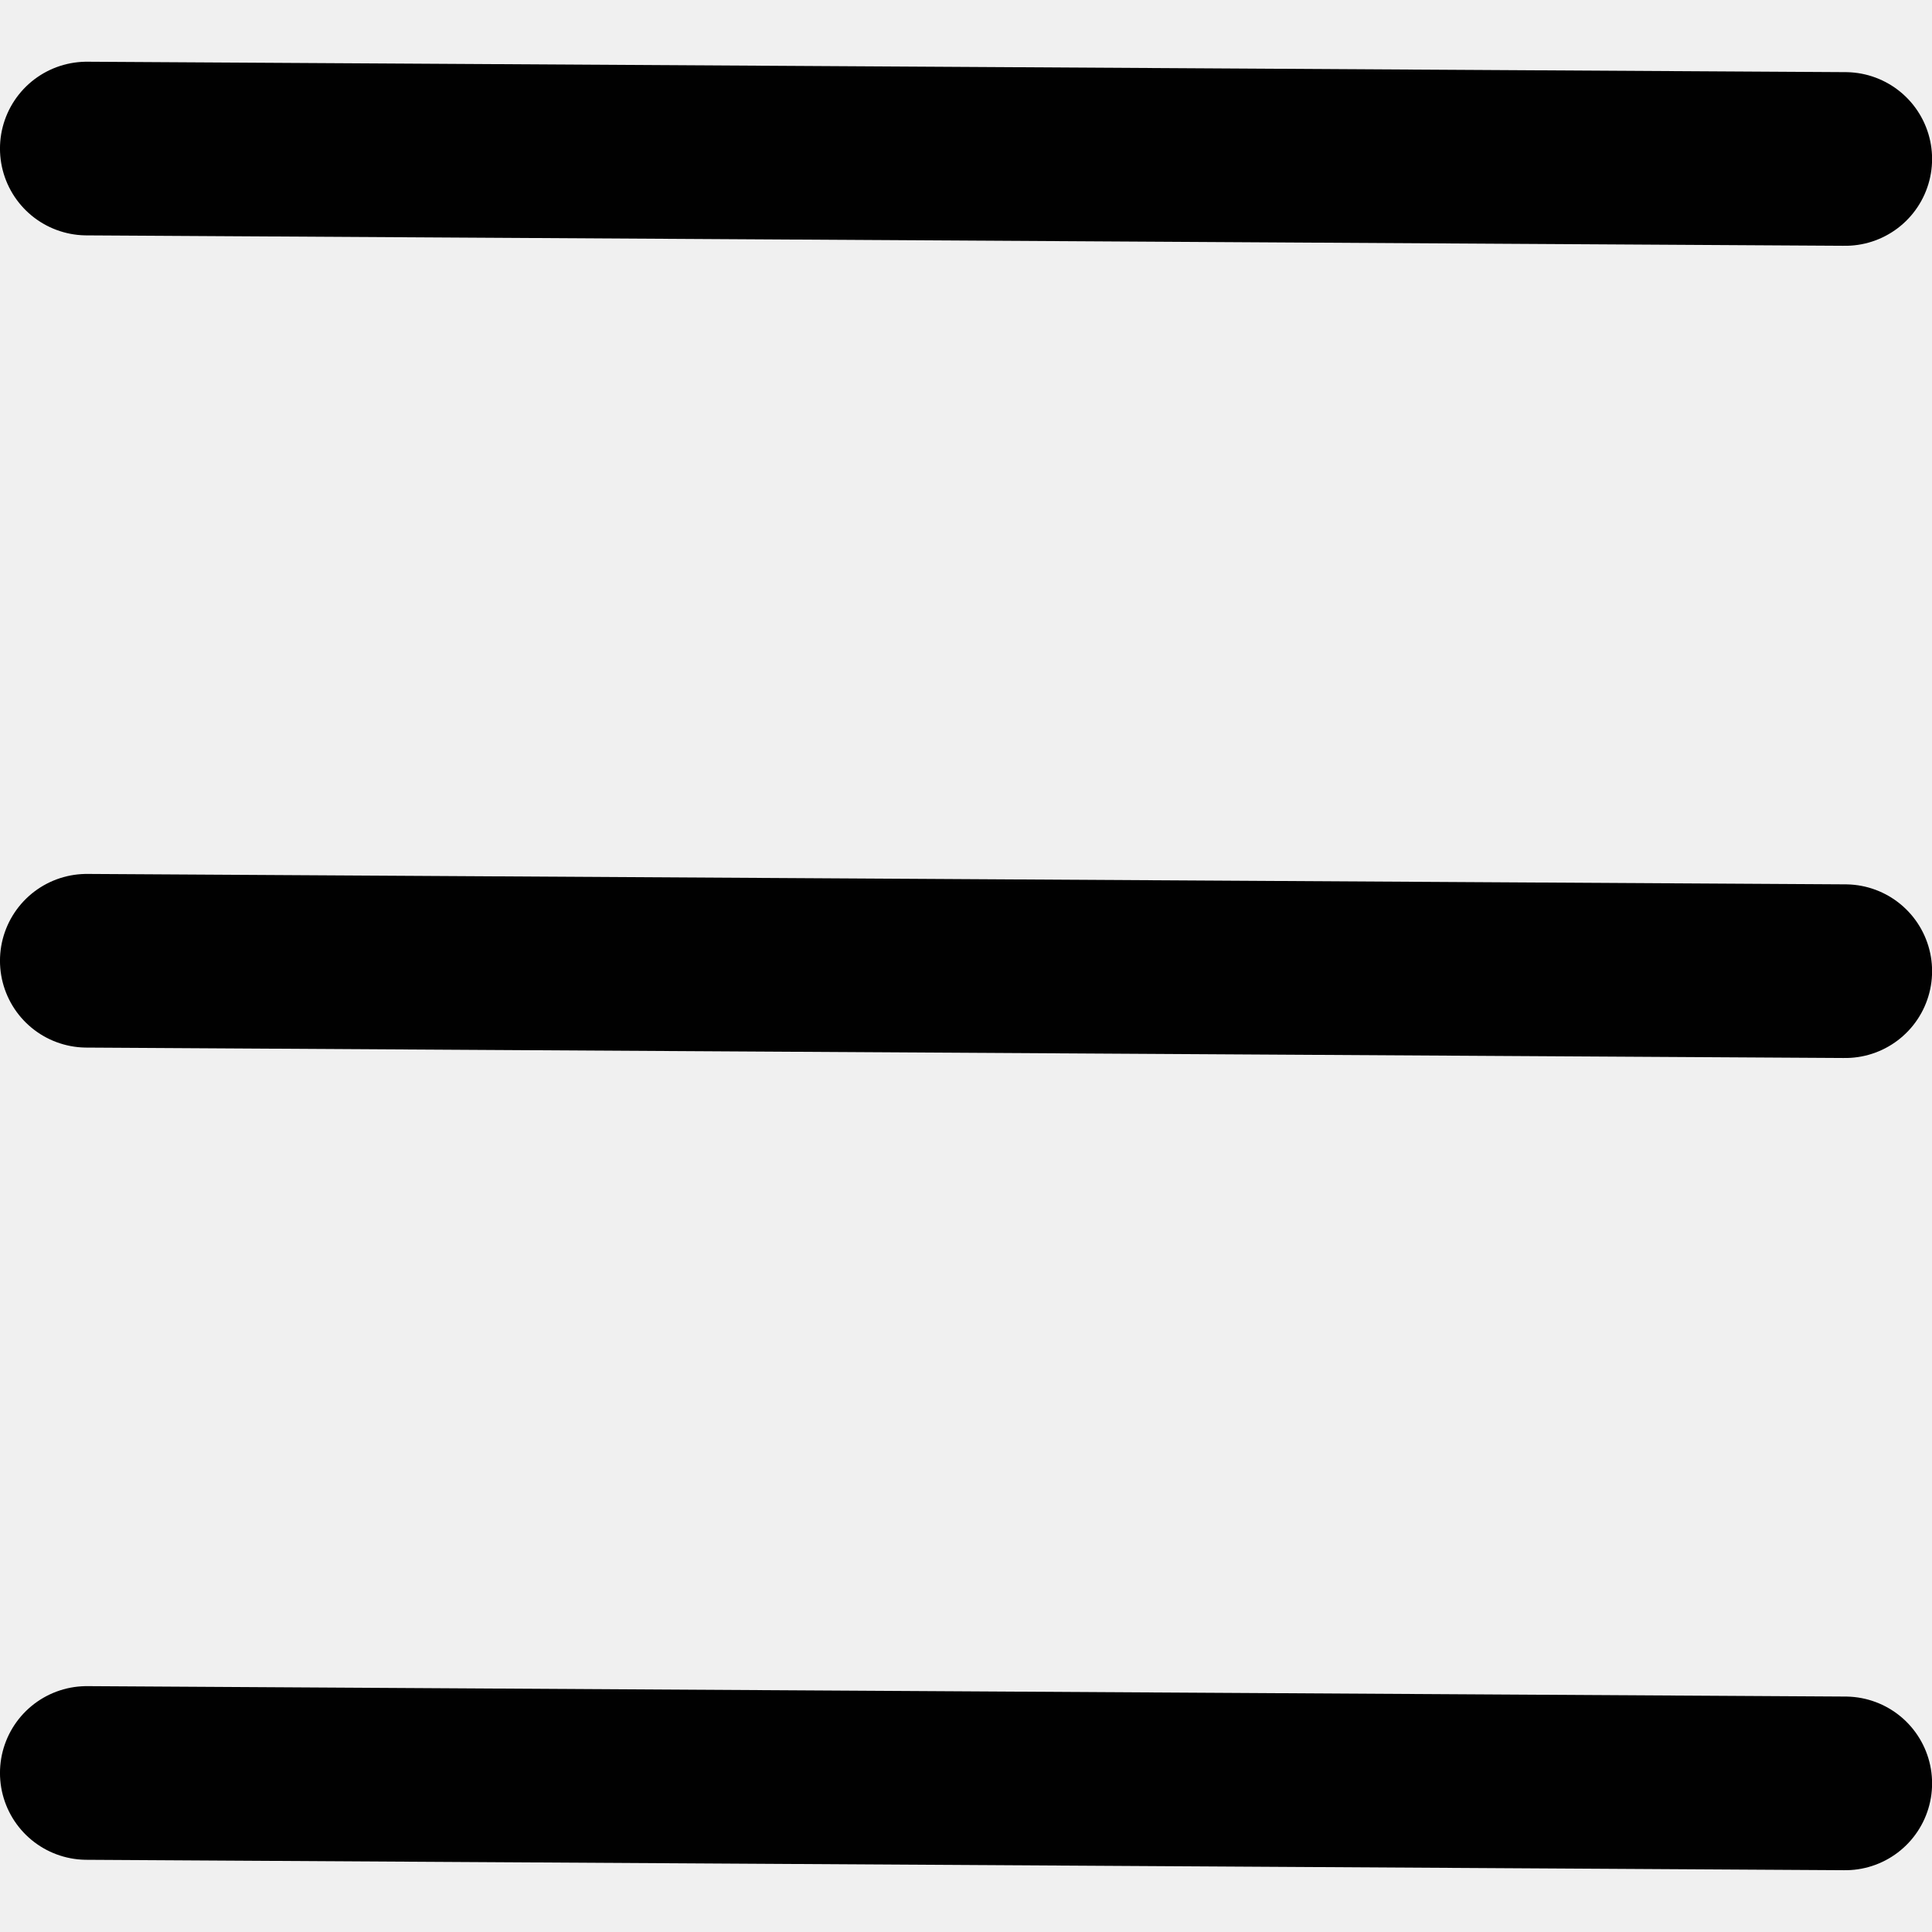
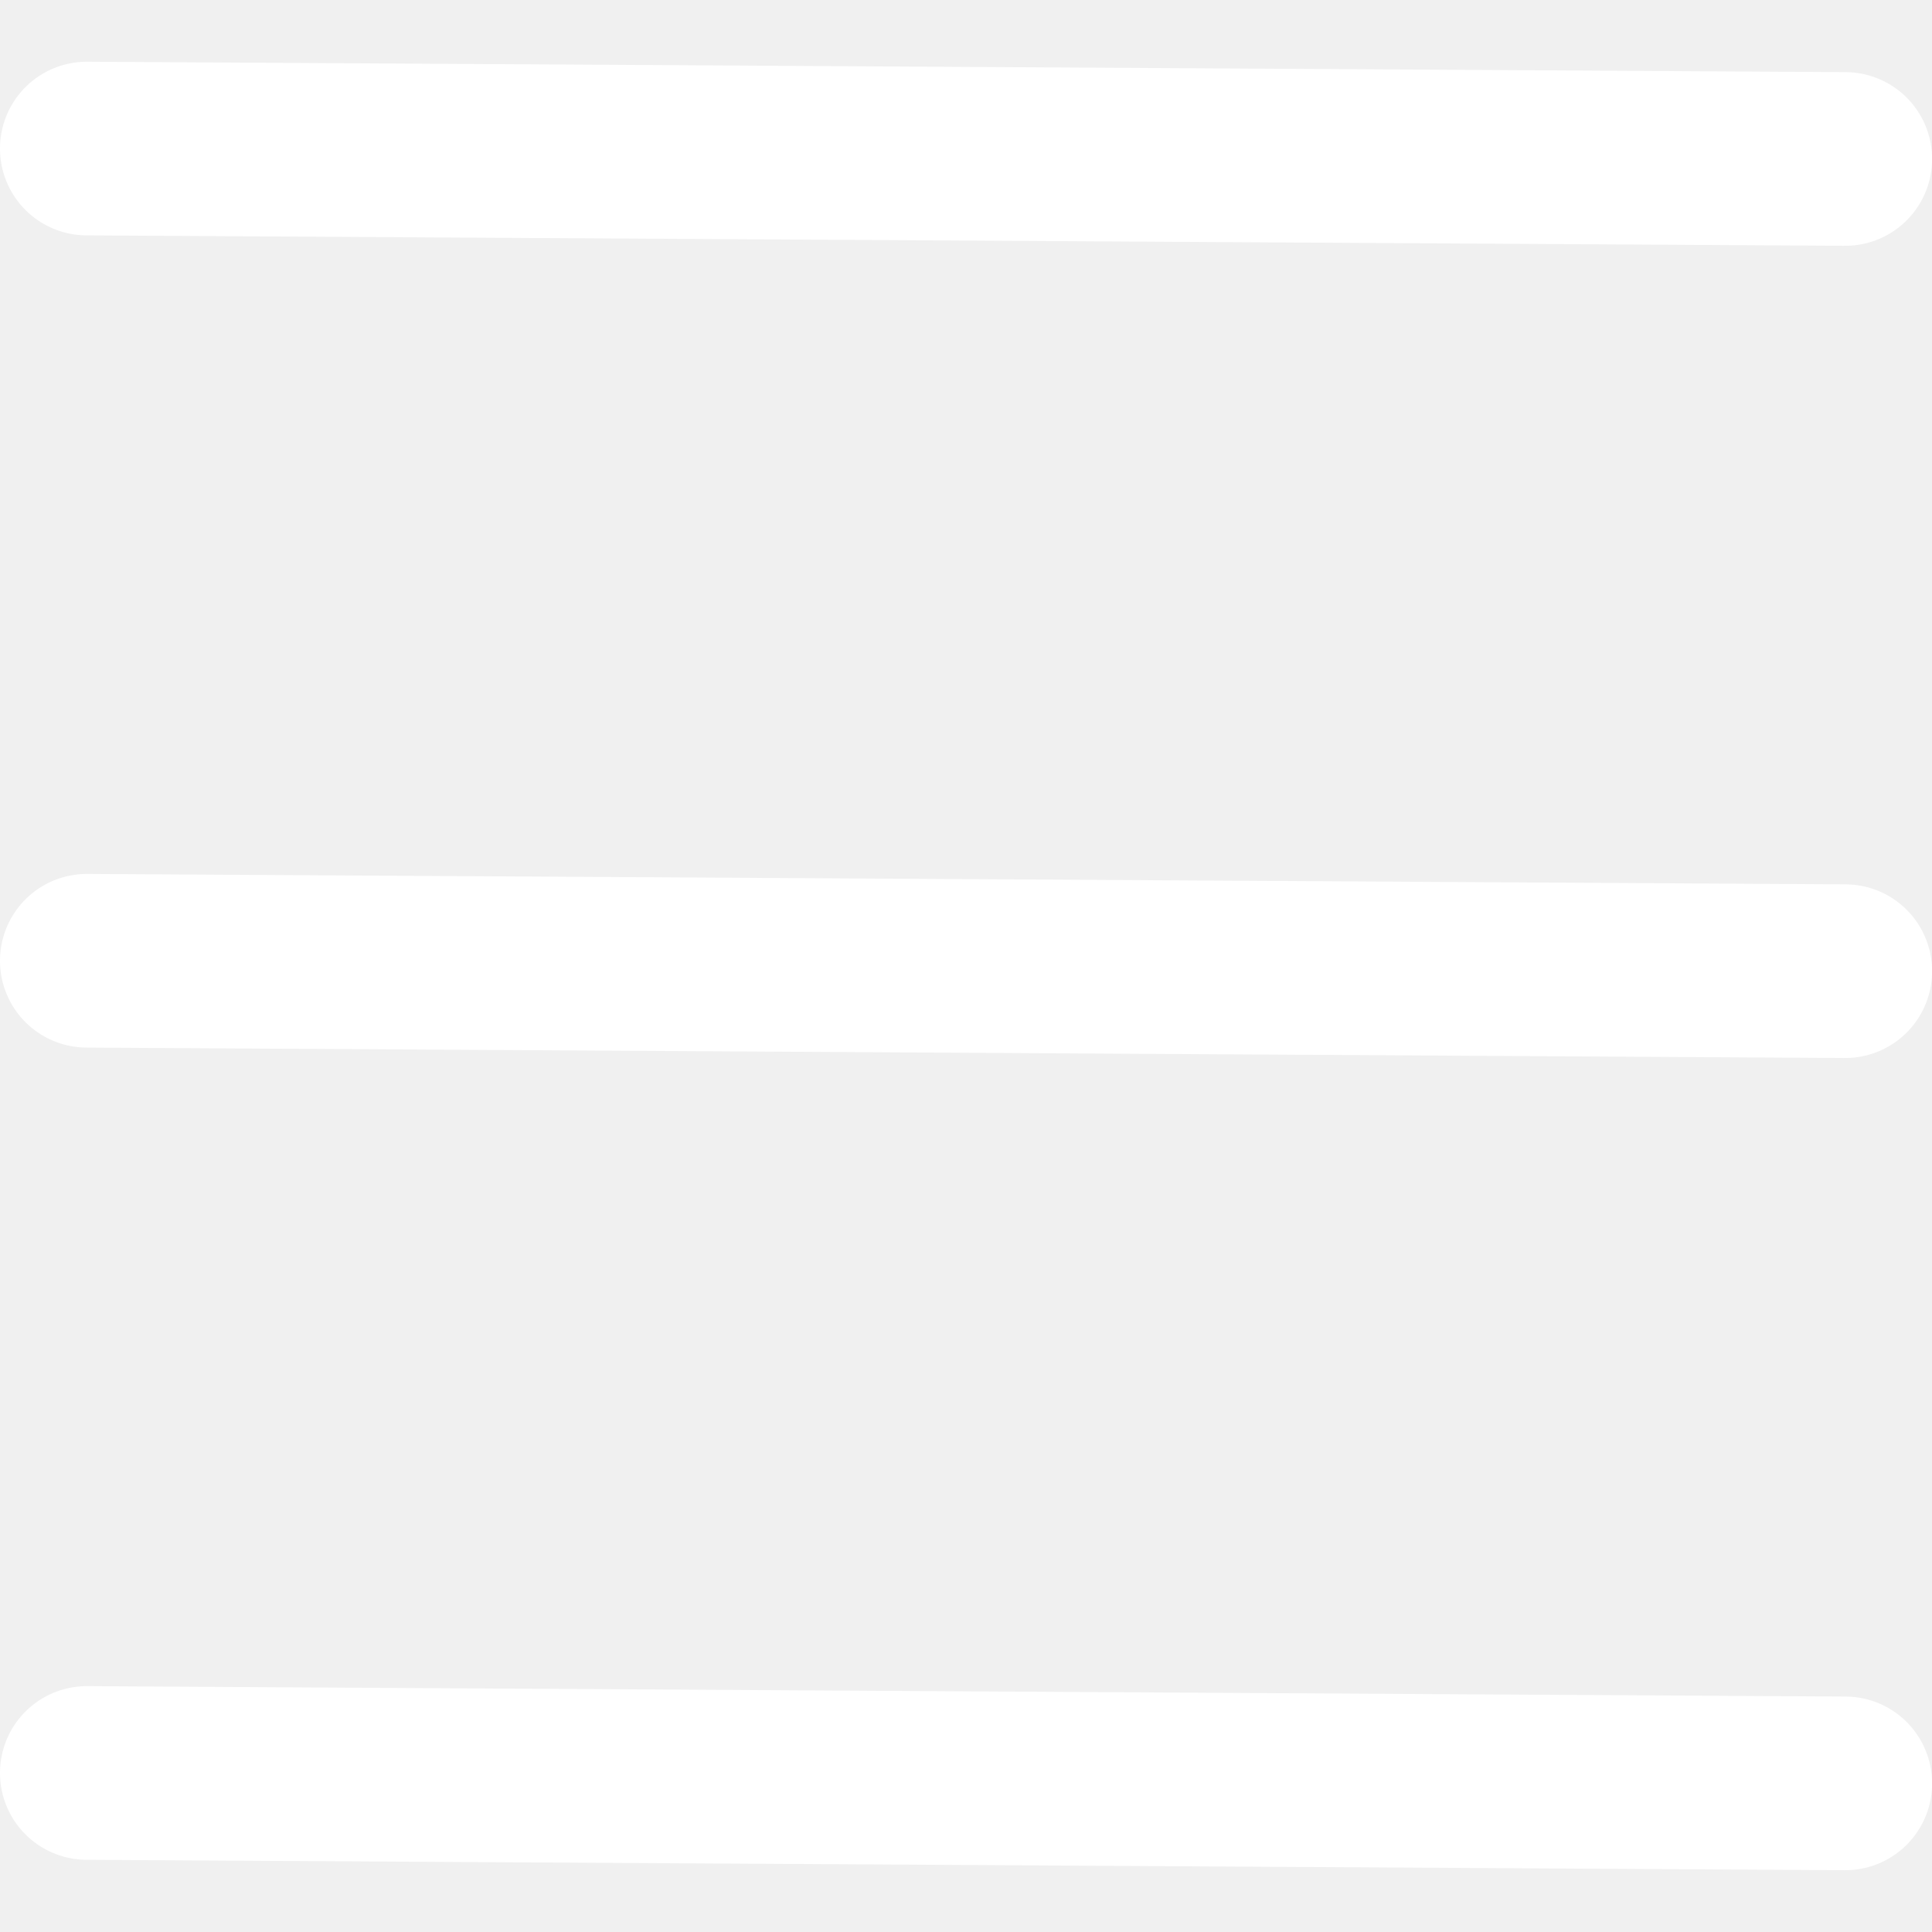
<svg xmlns="http://www.w3.org/2000/svg" width="64" height="64" viewBox="0 0 16.933 16.933" version="1.1" id="svg1" xml:space="preserve">
  <defs id="defs1">
    <linearGradient id="swatch5">
      <stop style="stop-color:#000000;stop-opacity:1;" offset="0" id="stop5" />
    </linearGradient>
    <linearGradient id="swatch4">
      <stop style="stop-color:#000000;stop-opacity:1;" offset="0" id="stop4" />
    </linearGradient>
    <linearGradient id="swatch3">
      <stop style="stop-color:#000000;stop-opacity:1;" offset="0" id="stop3" />
    </linearGradient>
  </defs>
-   <g id="layer1" style="display:inline">
-     <g id="g52" transform="translate(-127.5185,55.51052)">
-       <g id="g5" transform="matrix(1.38361,0,0,1.38361,194.5445,108.789)" style="fill:none;stroke:#010101;stroke-opacity:1">
-         <path style="fill:none;stroke:#010101;stroke-width:1.1;stroke-linecap:round;stroke-opacity:1;paint-order:stroke fill markers" d="m -47.893,-117.806 c 3.713,0.022 7.426,0.044 11.139,0.066" id="path1" />
-         <path style="fill:none;stroke:#010101;stroke-width:1.1;stroke-linecap:round;stroke-opacity:1;paint-order:stroke fill markers" d="m -47.893,-117.806 c 3.713,0.022 7.426,0.044 11.139,0.066" id="path2" transform="translate(0,5.144938)" />
-         <path style="fill:none;stroke:#010101;stroke-width:1.1;stroke-linecap:round;stroke-opacity:1;paint-order:stroke fill markers" d="m -47.893,-117.806 c 3.713,0.022 7.426,0.044 11.139,0.066" id="path3" transform="translate(0,10.28988)" />
-       </g>
-       <g id="g24" transform="translate(18.13474,45.23618)" style="stroke:#010101;stroke-opacity:1">
-         <path style="fill:none;stroke:#010101;stroke-width:1.1;stroke-linecap:round;stroke-opacity:1;paint-order:stroke fill markers" d="m 134.17,-119.185 c -1.459,-0.009 -2.919,-0.017 -3.843,-0.022 -0.924,-0.005 -1.312,-0.007 -1.768,0.149 -0.456,0.156 -0.98,0.468 -1.242,0.956 -0.262,0.488 -0.262,0.815 -0.261,2.642 5e-4,1.828 -5e-4,-0.83 5e-4,2.142 0.001,2.972 0.001,3.622 0.3,4.048 0.299,0.425 0.897,0.625 1.39,0.724 0.493,0.099 0.882,0.097 1.893,0.087 1.012,-0.01 2.647,-0.029 3.92,-0.038 1.272,-0.009 2.182,-0.009 3.091,-0.009 0.651,0 1.301,0 1.727,-0.299 0.425,-0.299 0.625,-0.897 0.724,-1.39 0.099,-0.493 0.097,-0.882 0.092,-1.371 -0.005,-0.489 -0.014,-1.08 -0.022,-1.67" id="path4-2-8" transform="rotate(90,132.3974,-113.8494)" />
-         <path id="path7" style="fill:none;stroke:#010101;stroke-width:1.1;stroke-linecap:round;stroke-opacity:1;paint-order:stroke fill markers" d="m 133.757,-108.038 c 1.329,0 2.658,0 3.987,0 m -1.988,-2.04 c 0,1.36 0,2.721 0,4.081" />
-         <path id="path23" style="fill:none;fill-opacity:1;stroke:#010101;stroke-width:0.6;stroke-linecap:butt;stroke-linejoin:miter;stroke-dasharray:none;stroke-opacity:1;paint-order:stroke fill markers" d="m 134.564,-114.557 c 0.557,0 1.114,0 1.672,0 m -1.598,-1.372 c 0.531,-0.002 1.062,-0.004 1.594,-0.006 m -1.614,2.992 c 0,-1.095 0,-2.19 0,-3.286 m -2.961,0.283 c 0.287,-0.01 0.574,-0.019 0.824,0.011 0.249,0.03 0.461,0.101 0.607,0.238 0.145,0.137 0.224,0.341 0.257,0.635 0.033,0.294 0.019,0.677 -0.058,0.967 -0.077,0.291 -0.217,0.489 -0.392,0.606 -0.175,0.117 -0.386,0.153 -0.597,0.171 -0.211,0.018 -0.422,0.017 -0.634,0.017 m -0.015,-2.961 c 6.7e-4,0.1 0.001,0.2 0.004,0.744 0.003,0.544 0.008,1.531 0.013,2.519 m -2.876,-3.25 c 0.002,0.454 0.003,0.907 0.002,1.316 -0.002,0.409 -0.007,0.773 -0.009,1.095 -0.003,0.323 -0.003,0.604 -0.003,0.885 m 0.011,-1.514 c 0.33,0 0.659,0 0.915,-0.015 0.256,-0.015 0.439,-0.044 0.578,-0.172 0.139,-0.128 0.236,-0.354 0.236,-0.582 -3e-5,-0.229 -0.096,-0.46 -0.221,-0.581 -0.125,-0.121 -0.279,-0.133 -0.536,-0.136 -0.256,-0.003 -0.615,0.003 -0.974,0.009" />
-       </g>
-       <g id="g6" transform="translate(-13.68622,44.93284)">
-         <circle style="fill:#000000;fill-opacity:1;stroke:#010101;stroke-width:0.6;stroke-linecap:butt;stroke-linejoin:miter;stroke-miterlimit:0;paint-order:normal" id="path5" cx="192.462" cy="-117.616" r="1.034" />
-         <circle style="fill:#000000;fill-opacity:1;stroke:#010101;stroke-width:0.6;stroke-linecap:butt;stroke-linejoin:miter;stroke-miterlimit:0;paint-order:normal" id="path5-1" cx="192.462" cy="-112.64" r="1.034" />
-         <circle style="fill:#000000;fill-opacity:1;stroke:#010101;stroke-width:0.6;stroke-linecap:butt;stroke-linejoin:miter;stroke-miterlimit:0;paint-order:normal" id="path5-4" cx="192.462" cy="-107.664" r="1.034" />
-       </g>
-       <g id="g11" transform="translate(2.696847,44.7653)">
-         <path style="fill:#000000;fill-opacity:0.006;stroke:#010101;stroke-width:1.081;stroke-linecap:round;stroke-linejoin:miter;stroke-miterlimit:0;stroke-dasharray:none;paint-order:normal" d="m 170.543,-106.208 c -1.311,-1.315 -2.622,-2.63 -3.933,-3.944" id="path8" />
-         <ellipse style="fill:#000000;fill-opacity:0.006;stroke:#010101;stroke-width:1.081;stroke-linecap:butt;stroke-linejoin:miter;stroke-miterlimit:0;stroke-dasharray:none;paint-order:normal" id="path6" cx="163.11" cy="-113.789" rx="5.163" ry="4.948" />
-       </g>
-       <g id="g27" transform="translate(62.40975,9.195891)">
-         <path style="fill:#000000;fill-opacity:0.006;stroke:#797979;stroke-width:1.081;stroke-linecap:round;stroke-linejoin:miter;stroke-miterlimit:0;stroke-dasharray:none;stroke-opacity:1;paint-order:normal" d="m 125.925,-81.277 c 0,2.916 0,5.832 0,8.748" id="path14" />
-         <path style="fill:#000000;fill-opacity:0.006;stroke:#797979;stroke-width:1.081;stroke-linecap:round;stroke-linejoin:miter;stroke-miterlimit:0;stroke-dasharray:none;stroke-opacity:1;paint-order:normal" d="m 124.172,-74.183 c 0.584,0.551 1.169,1.102 1.753,1.654" id="path21" />
-         <path style="fill:#000000;fill-opacity:0.006;stroke:#797979;stroke-width:1.081;stroke-linecap:round;stroke-linejoin:miter;stroke-miterlimit:0;stroke-dasharray:none;stroke-opacity:1;paint-order:normal" d="m 128.688,-80.681 c 2.419,0 4.839,0 7.258,0" id="path24" />
-         <path style="fill:#000000;fill-opacity:0.006;stroke:#797979;stroke-width:1.081;stroke-linecap:round;stroke-linejoin:miter;stroke-miterlimit:0;stroke-dasharray:none;stroke-opacity:1;paint-order:normal" d="m 128.688,-76.779 c 1.317,0 2.634,0 3.951,0" id="path25" />
-         <path style="fill:#000000;fill-opacity:0.006;stroke:#797979;stroke-width:1.081;stroke-linecap:round;stroke-linejoin:miter;stroke-miterlimit:0;stroke-dasharray:none;stroke-opacity:1;paint-order:normal" d="m 128.687,-73.008 c 0.89,0 1.78,0 2.671,0" id="path26" />
-       </g>
-       <g id="g30" transform="translate(13.90554,8.676511)">
-         <path style="fill:#000000;fill-opacity:0.006;stroke:#797979;stroke-width:1.081;stroke-linecap:round;stroke-linejoin:miter;stroke-miterlimit:0;stroke-dasharray:none;stroke-opacity:1;paint-order:normal" d="m 193.52,-81.617 c -0.033,3.212 -0.066,6.423 -0.099,9.635" id="path27" />
-         <path style="fill:#000000;fill-opacity:0.006;stroke:#797979;stroke-width:1.081;stroke-linecap:round;stroke-linejoin:miter;stroke-miterlimit:0;stroke-dasharray:none;stroke-opacity:1;paint-order:normal" d="m 189.524,-75.985 c 1.299,1.328 2.598,2.656 3.897,3.984" id="path28" />
-         <path style="fill:#000000;fill-opacity:0.006;stroke:#797979;stroke-width:1.081;stroke-linecap:round;stroke-linejoin:miter;stroke-miterlimit:0;stroke-dasharray:none;stroke-opacity:1;paint-order:normal" d="m 197.507,-76.087 c -1.362,1.362 -2.724,2.724 -4.086,4.086" id="path29" />
-       </g>
-       <g id="g46" transform="matrix(1.112312,-0.03816376,0.03816376,1.112312,13.77363,-485.0962)" style="display:inline">
-         <path id="rect43" style="fill:#f46a4e;fill-opacity:1;stroke:#f5694e;stroke-width:1.223;stroke-miterlimit:2;stroke-opacity:1" d="m 176.761,379.632 3.934,-3.964 1.968,1.758 -3.935,4.107 z" />
-         <path id="path46" style="fill:#f46a4e;fill-opacity:1;stroke:#f5694e;stroke-width:1.23;stroke-miterlimit:2;stroke-opacity:1" d="m -388.381,-158.914 a 1.31,0.387 0 0 1 -0.655,0.336 1.31,0.387 0 0 1 -1.31,0 1.31,0.387 0 0 1 -0.655,-0.336 h 1.31 z" transform="matrix(-0.7462636,-0.6656505,0.6815671,-0.7317557,0,0)" />
-         <path style="display:inline;fill:#f46a4e;fill-opacity:1;stroke:#f5694e;stroke-width:0.383;stroke-linecap:round;stroke-miterlimit:3.3;stroke-opacity:1" d="m 174.974,381.402 2.153,1.939 -2.189,0.294 c -0.321,0.037 -0.273,0.08 -0.25,-0.204 z" id="rect50" transform="matrix(1.068985,0.0366772,-0.0366772,1.068985,2.208406,-33.30289)" />
-         <path style="display:inline;fill:#797979;stroke:#f5694e;stroke-width:1.181;stroke-miterlimit:2;stroke-dasharray:none;stroke-opacity:1" d="m 171.02,376.768 c 0,3.235 0,6.469 0,9.704" id="path4" transform="matrix(1.068985,0.0366772,-0.0366772,1.068985,2.296323,-33.31446)" />
-         <path style="display:inline;fill:#797979;stroke:#f5694e;stroke-width:1.181;stroke-linecap:round;stroke-miterlimit:2;stroke-dasharray:none;stroke-opacity:1" d="m 176.378,375.078 c -1.797,0 -3.594,0 -5.391,0" id="path15" transform="matrix(0.6196332,0.0212598,-0.0366772,1.068985,80.69425,-30.61002)" />
-         <path style="display:inline;fill:none;stroke:#f5694e;stroke-width:1.181;stroke-linecap:round;stroke-linejoin:miter;stroke-miterlimit:2;stroke-dasharray:none;stroke-opacity:1" d="m 172.533,375.078 c -0.477,0 -0.954,0 -1.193,0.279 -0.239,0.279 -0.239,0.838 -0.239,1.397" id="path35" transform="matrix(1.068985,0.0366772,-0.0366772,1.068985,2.208406,-33.30289)" />
-         <path style="display:inline;fill:none;stroke:#f5694e;stroke-width:1.181;stroke-linecap:round;stroke-linejoin:miter;stroke-miterlimit:2;stroke-dasharray:none;stroke-opacity:1" d="m 180.674,388.121 c -2.677,0 -5.354,0 -8.032,0" id="path36" transform="matrix(1.068985,0.0366772,-0.0366772,1.068985,2.208406,-33.30289)" />
-         <path style="display:inline;fill:none;stroke:#f5694e;stroke-width:1.181;stroke-linecap:round;stroke-linejoin:miter;stroke-miterlimit:2;stroke-dasharray:none;stroke-opacity:1" d="m 171.102,386.458 c 0,0.554 0,1.109 0.257,1.386 0.257,0.277 0.77,0.277 1.283,0.277" id="path37" transform="matrix(1.068985,0.0366772,-0.0366772,1.068985,2.208406,-33.30289)" />
-         <path style="display:inline;fill:none;stroke:#f46a4e;stroke-width:1.181;stroke-linecap:round;stroke-linejoin:miter;stroke-miterlimit:2;stroke-dasharray:none;stroke-opacity:1" d="m 182.56,382.873 c 0,1.15 0,2.3 0,3.45" id="path38" transform="matrix(1.068985,0.0366772,-0.0366772,1.068985,2.208406,-33.30289)" />
-         <path style="display:inline;fill:none;stroke:#f5694e;stroke-width:1.181;stroke-linecap:round;stroke-linejoin:miter;stroke-miterlimit:2;stroke-dasharray:none;stroke-opacity:1" d="m 180.674,388.121 c 0.629,0 1.258,0 1.572,-0.3 0.314,-0.3 0.314,-0.899 0.314,-1.498" id="path39" transform="matrix(1.068985,0.0366772,-0.0366772,1.068985,2.208406,-33.30289)" />
-       </g>
-     </g>
+   <g id="g5" transform="matrix(1.38361,0,0,1.38361,67.02607,164.2995)" style="display:inline;fill:none;stroke:#010101;stroke-opacity:1">
+     <path style="fill:none;stroke:#ffffff;stroke-width:1.1;stroke-linecap:round;stroke-opacity:1;paint-order:stroke fill markers" d="m -47.893,-117.806 c 3.713,0.022 7.426,0.044 11.139,0.066" id="path1" />
+     <path style="fill:none;stroke:#ffffff;stroke-width:1.1;stroke-linecap:round;stroke-opacity:1;paint-order:stroke fill markers" d="m -47.893,-117.806 c 3.713,0.022 7.426,0.044 11.139,0.066" id="path2" transform="translate(0,5.144938)" />
+     <path style="fill:none;stroke:#ffffff;stroke-width:1.1;stroke-linecap:round;stroke-opacity:1;paint-order:stroke fill markers" d="m -47.893,-117.806 c 3.713,0.022 7.426,0.044 11.139,0.066" id="path3" transform="translate(0,10.28988)" />
  </g>
</svg>
